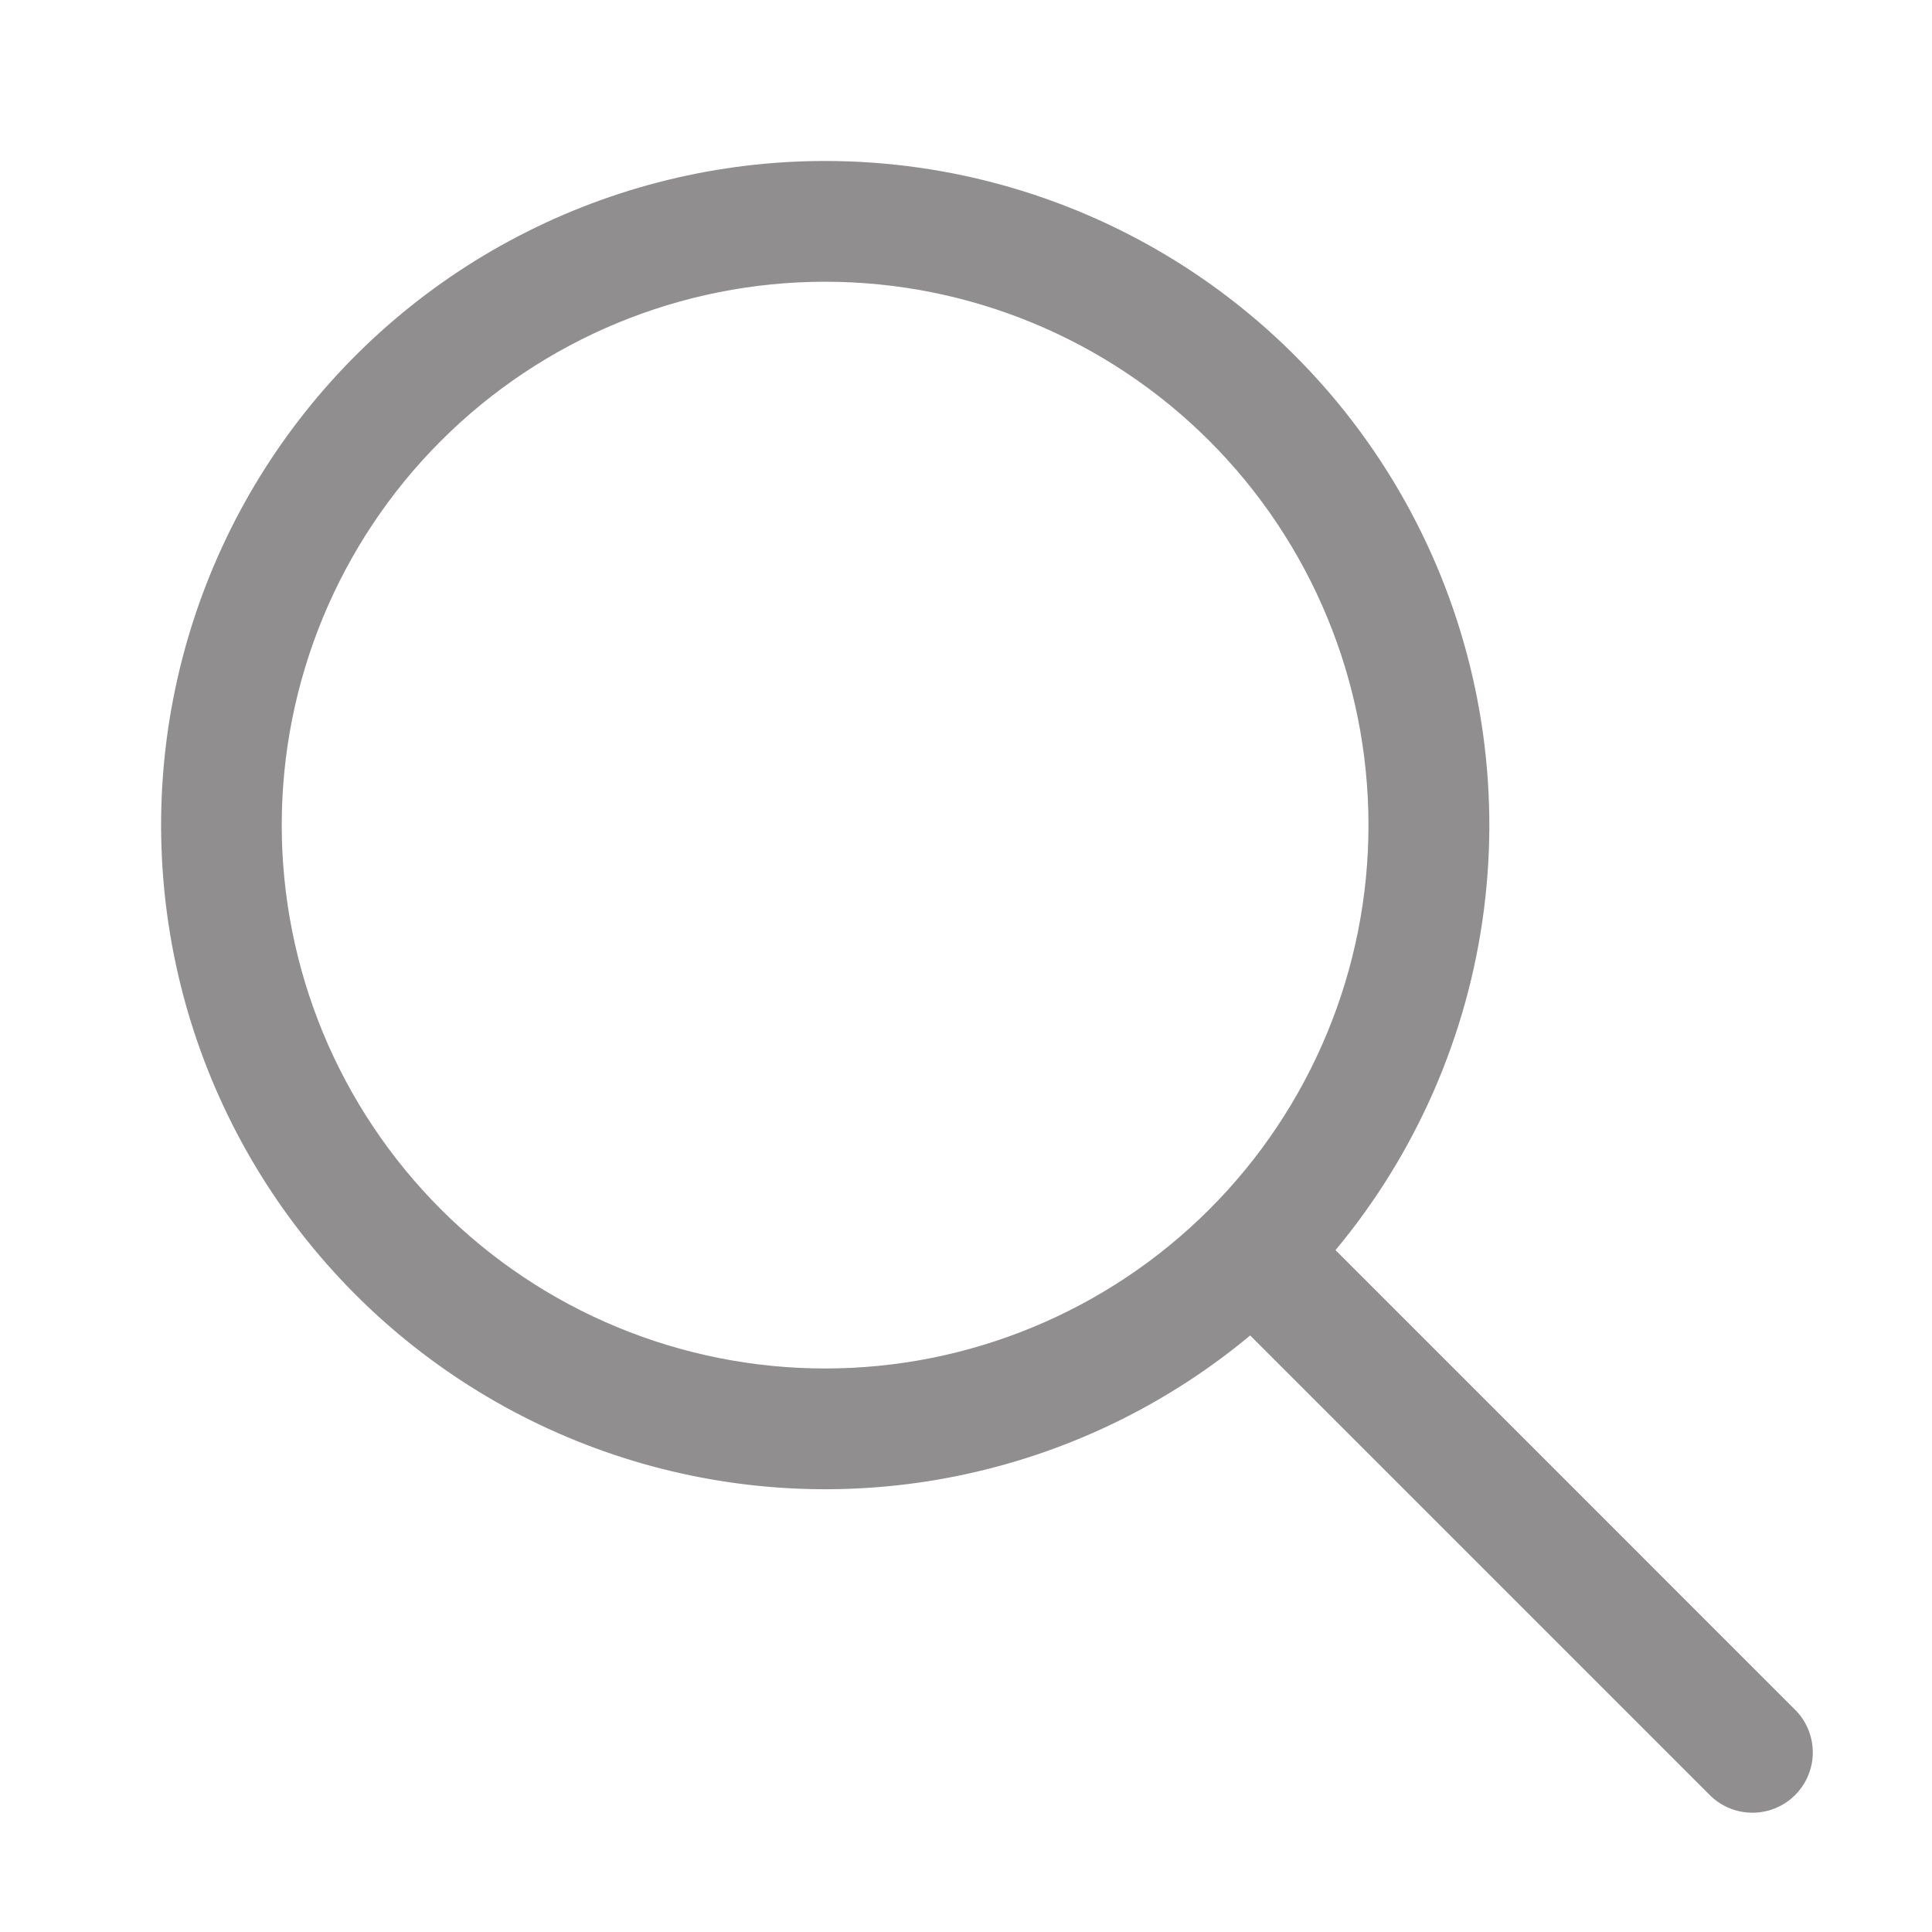
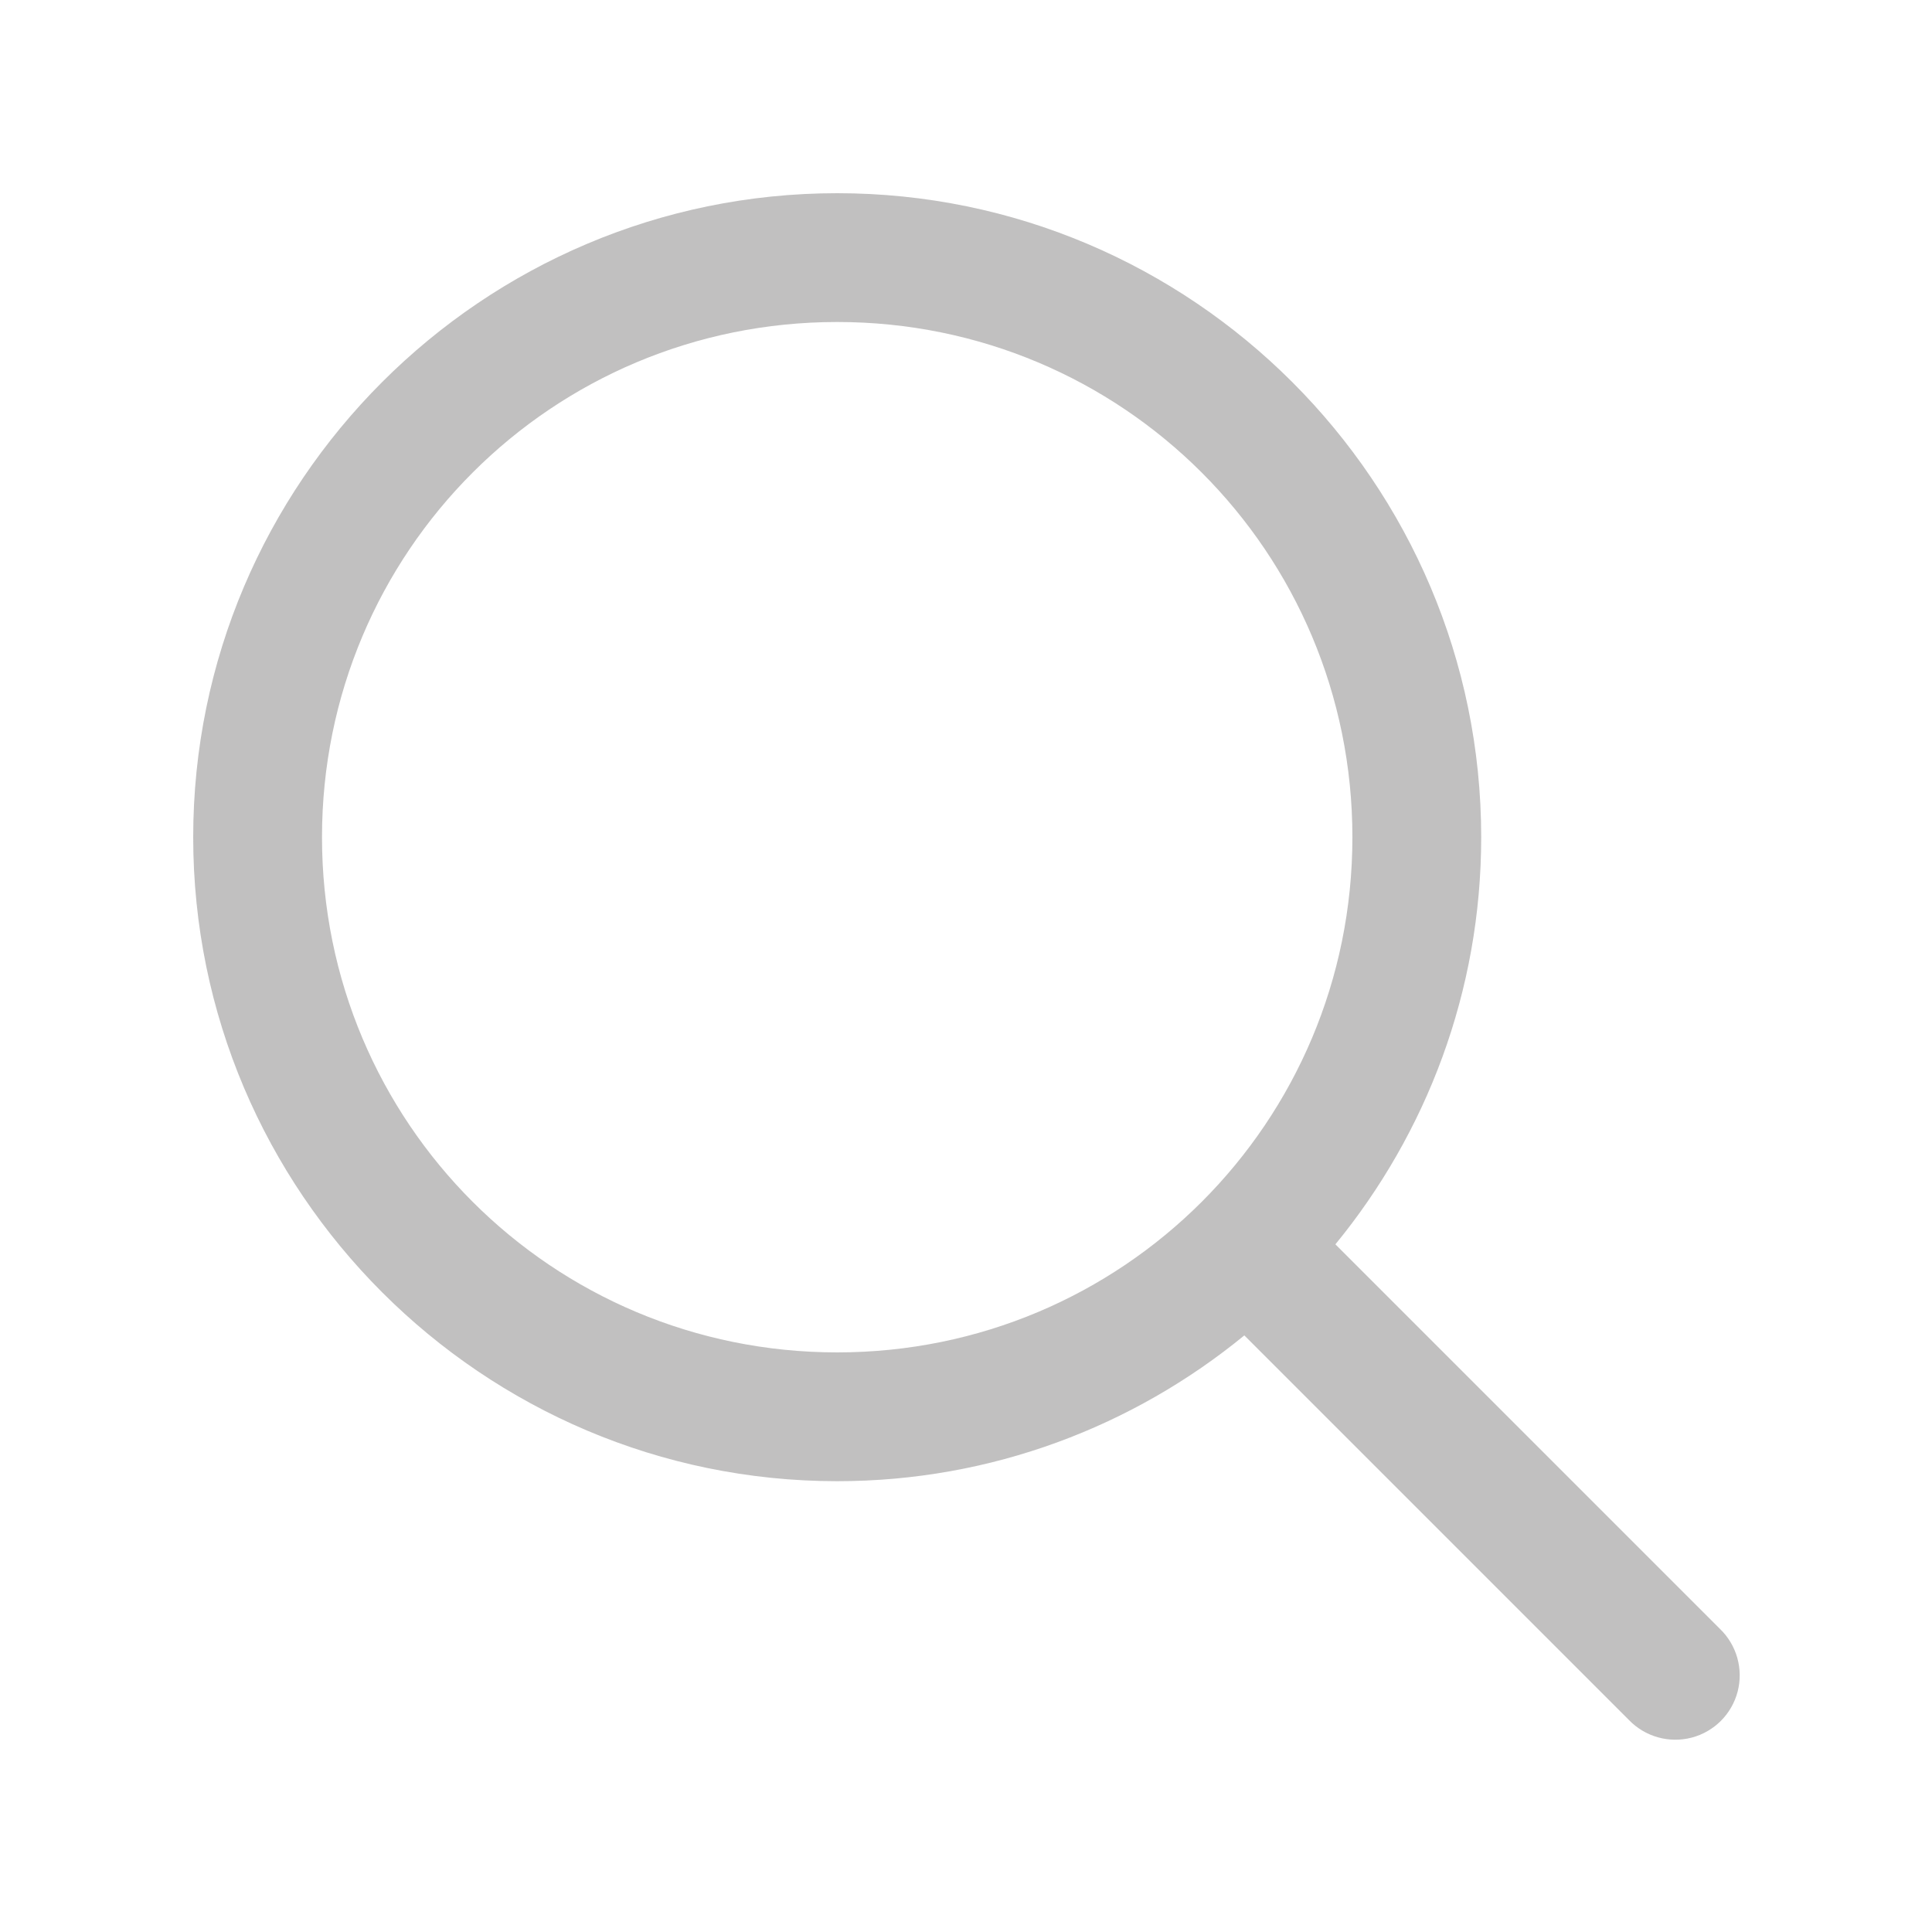
- <svg xmlns="http://www.w3.org/2000/svg" width="34" height="34" viewBox="0 0 34 34" fill="none">
-   <path d="M14.521 2.833C16.742 2.833 18.918 3.466 20.792 4.657C22.667 5.849 24.163 7.55 25.105 9.561C26.048 11.573 26.398 13.811 26.114 16.014C25.83 18.217 24.924 20.294 23.503 22L31.563 30.061C31.703 30.191 31.805 30.356 31.859 30.54C31.913 30.723 31.917 30.917 31.869 31.102C31.822 31.287 31.726 31.455 31.591 31.59C31.456 31.725 31.287 31.821 31.102 31.868C30.917 31.915 30.723 31.911 30.54 31.858C30.357 31.804 30.192 31.702 30.062 31.563L22.001 23.502C20.558 24.703 18.848 25.539 17.014 25.939C15.181 26.34 13.277 26.292 11.466 25.801C9.654 25.31 7.987 24.39 6.606 23.119C5.226 21.848 4.171 20.263 3.532 18.498C2.894 16.733 2.69 14.84 2.937 12.979C3.185 11.119 3.876 9.345 4.954 7.809C6.032 6.272 7.464 5.018 9.13 4.152C10.795 3.286 12.644 2.833 14.521 2.833ZM4.958 14.521C4.958 15.776 5.206 17.02 5.686 18.18C6.167 19.34 6.871 20.394 7.759 21.282C8.647 22.17 9.701 22.875 10.861 23.355C12.022 23.836 13.265 24.083 14.521 24.083C15.777 24.083 17.02 23.836 18.18 23.355C19.34 22.875 20.395 22.17 21.283 21.282C22.171 20.394 22.875 19.34 23.355 18.18C23.836 17.02 24.083 15.776 24.083 14.521C24.083 11.984 23.076 9.552 21.283 7.759C19.489 5.965 17.057 4.958 14.521 4.958C11.985 4.958 9.553 5.965 7.759 7.759C5.966 9.552 4.958 11.984 4.958 14.521Z" fill="#231F20" fill-opacity="0.5" />
+ <svg xmlns="http://www.w3.org/2000/svg" viewBox="0,0,256,256" width="23px" height="23px" fill-rule="nonzero">
+   <g fill-opacity="0.278" fill="#231f20" fill-rule="nonzero" stroke="none" stroke-width="1" stroke-linecap="butt" stroke-linejoin="miter" stroke-miterlimit="10" stroke-dasharray="" stroke-dashoffset="0" font-family="none" font-weight="none" font-size="none" text-anchor="none" style="mix-blend-mode: normal">
+     <g transform="scale(8.53333,8.53333)">
+       <path d="M13,3c-5.511,0 -10,4.489 -10,10c0,5.511 4.489,10 10,10c2.397,0 4.597,-0.851 6.322,-2.264l5.971,5.971c0.251,0.261 0.623,0.366 0.974,0.275c0.35,-0.091 0.624,-0.365 0.715,-0.715c0.091,-0.35 -0.014,-0.723 -0.275,-0.974l-5.971,-5.971c1.413,-1.725 2.264,-3.926 2.264,-6.322c0,-5.511 -4.489,-10 -10,-10zM13,5c4.43,0 8,3.57 8,8c0,4.43 -3.57,8 -8,8c-4.43,0 -8,-3.57 -8,-8c0,-4.43 3.57,-8 8,-8z" />
+     </g>
+   </g>
</svg>
